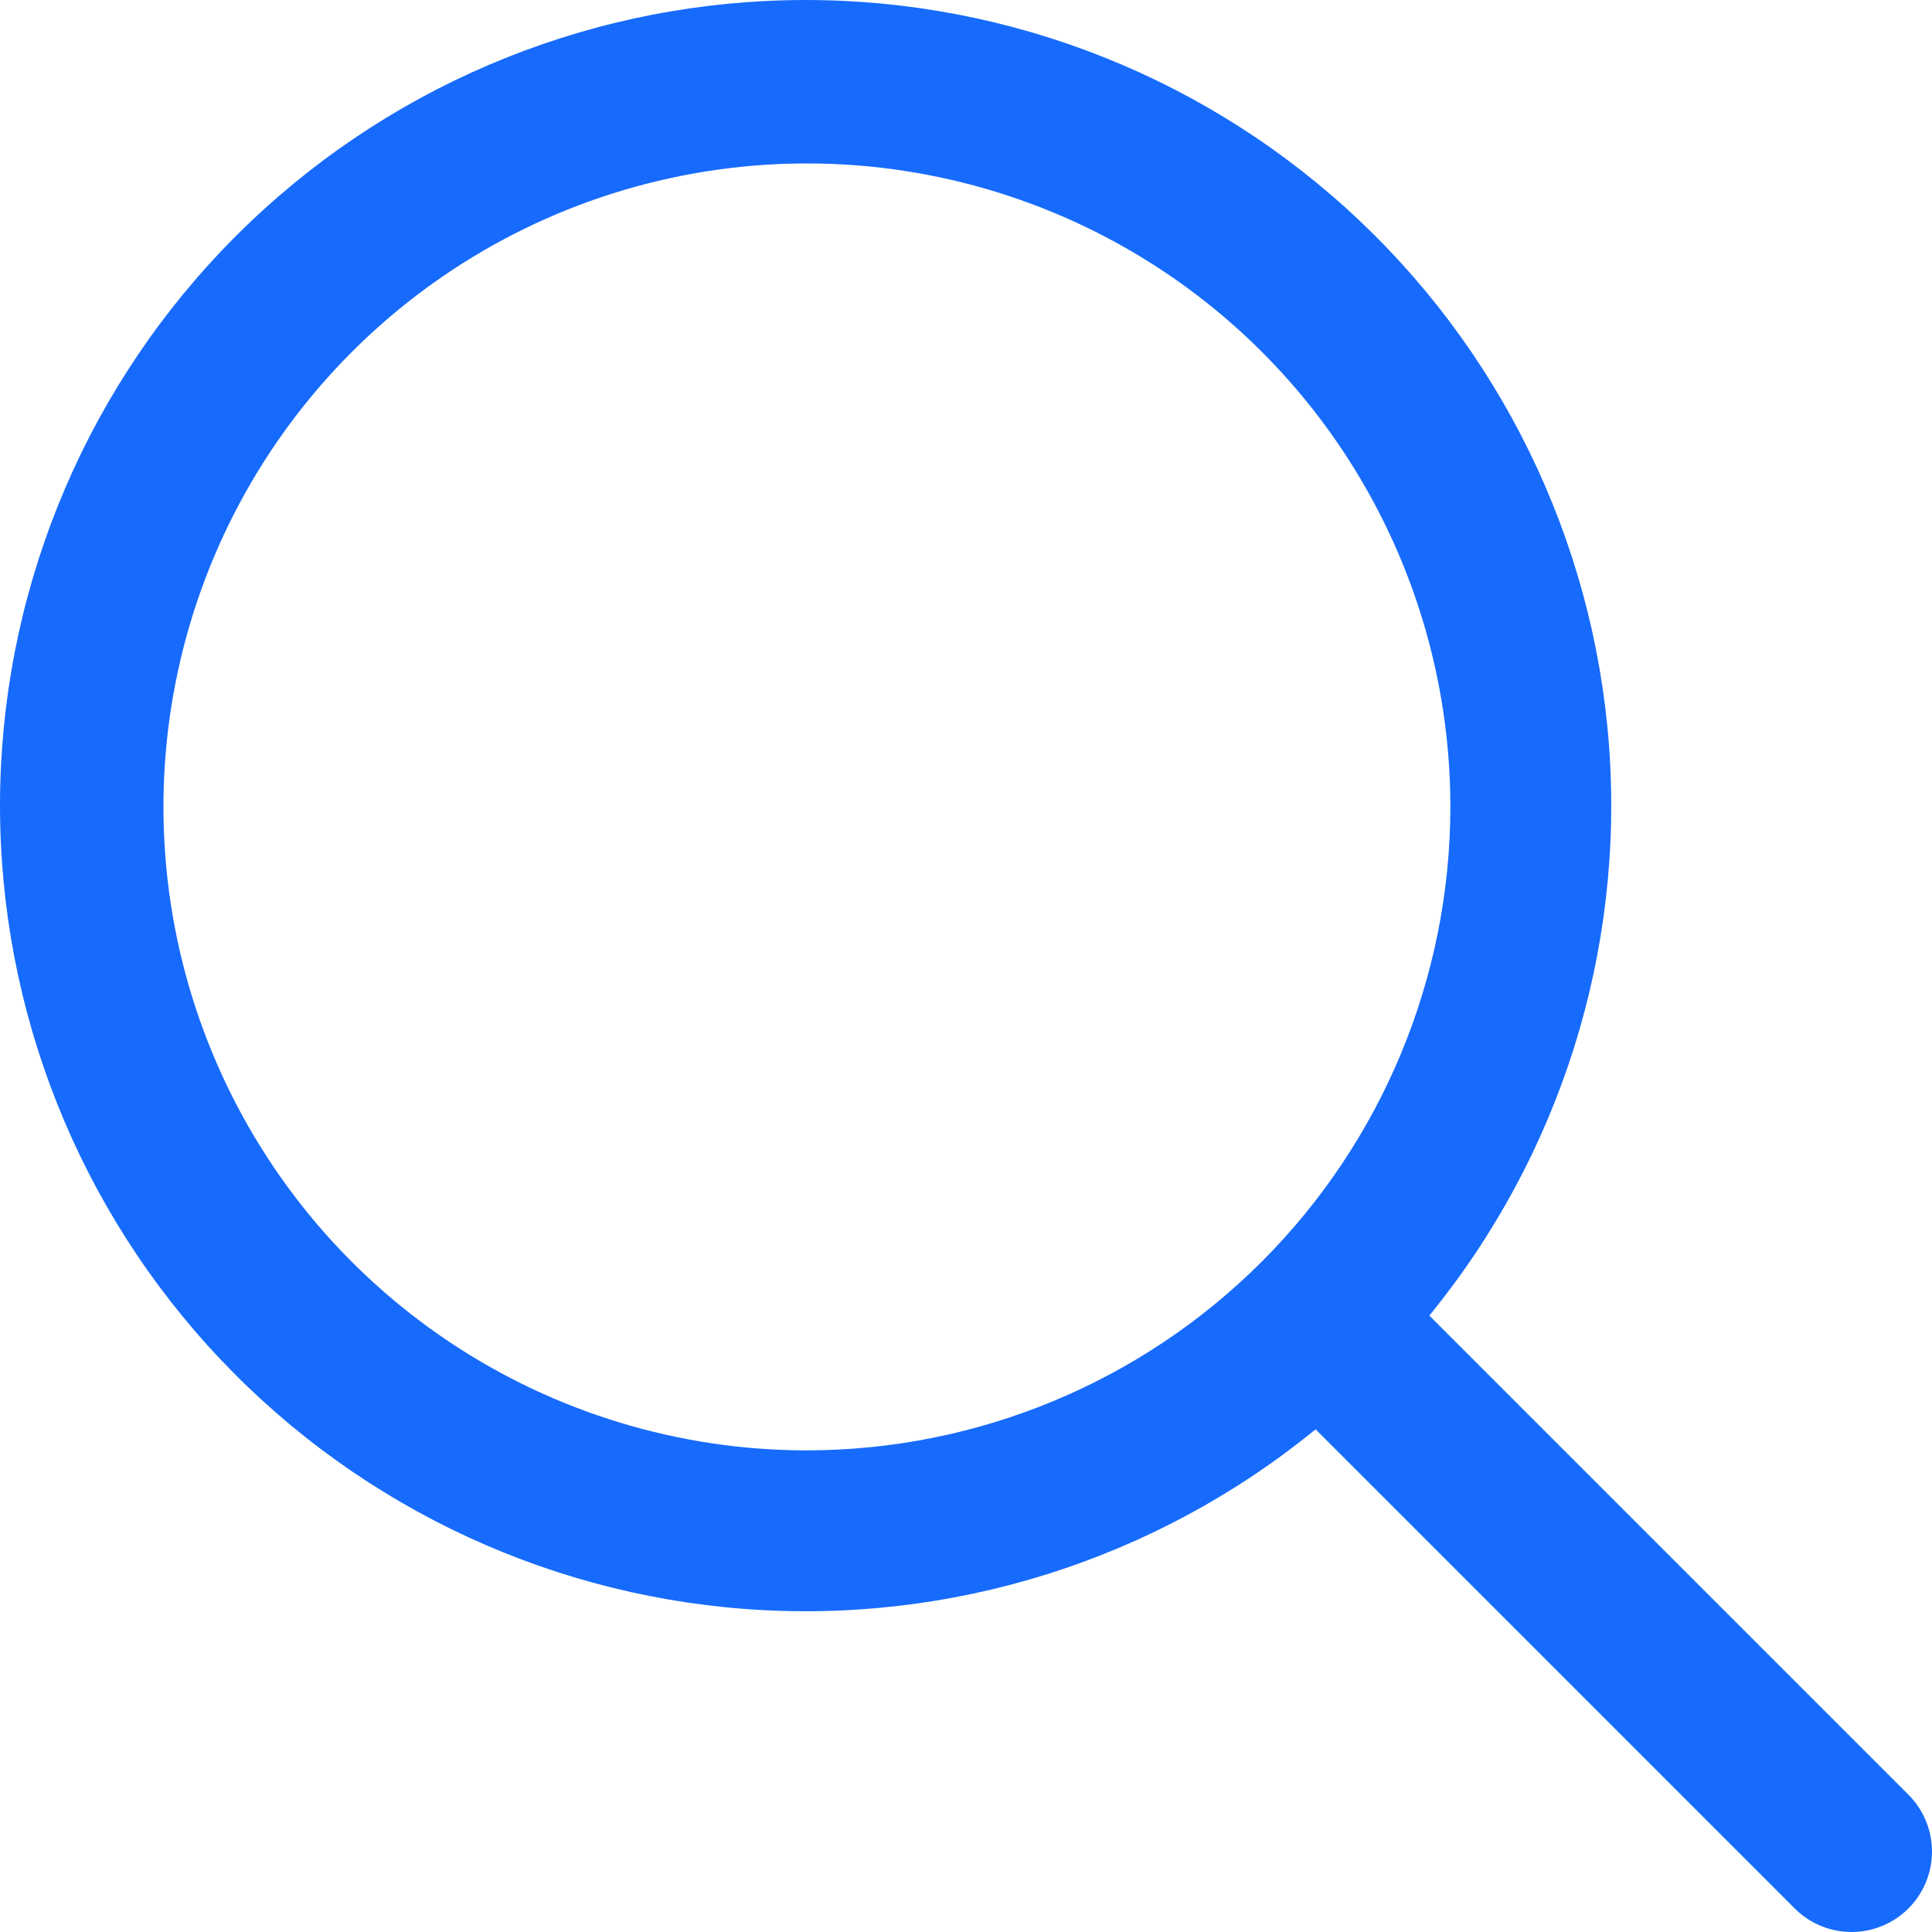
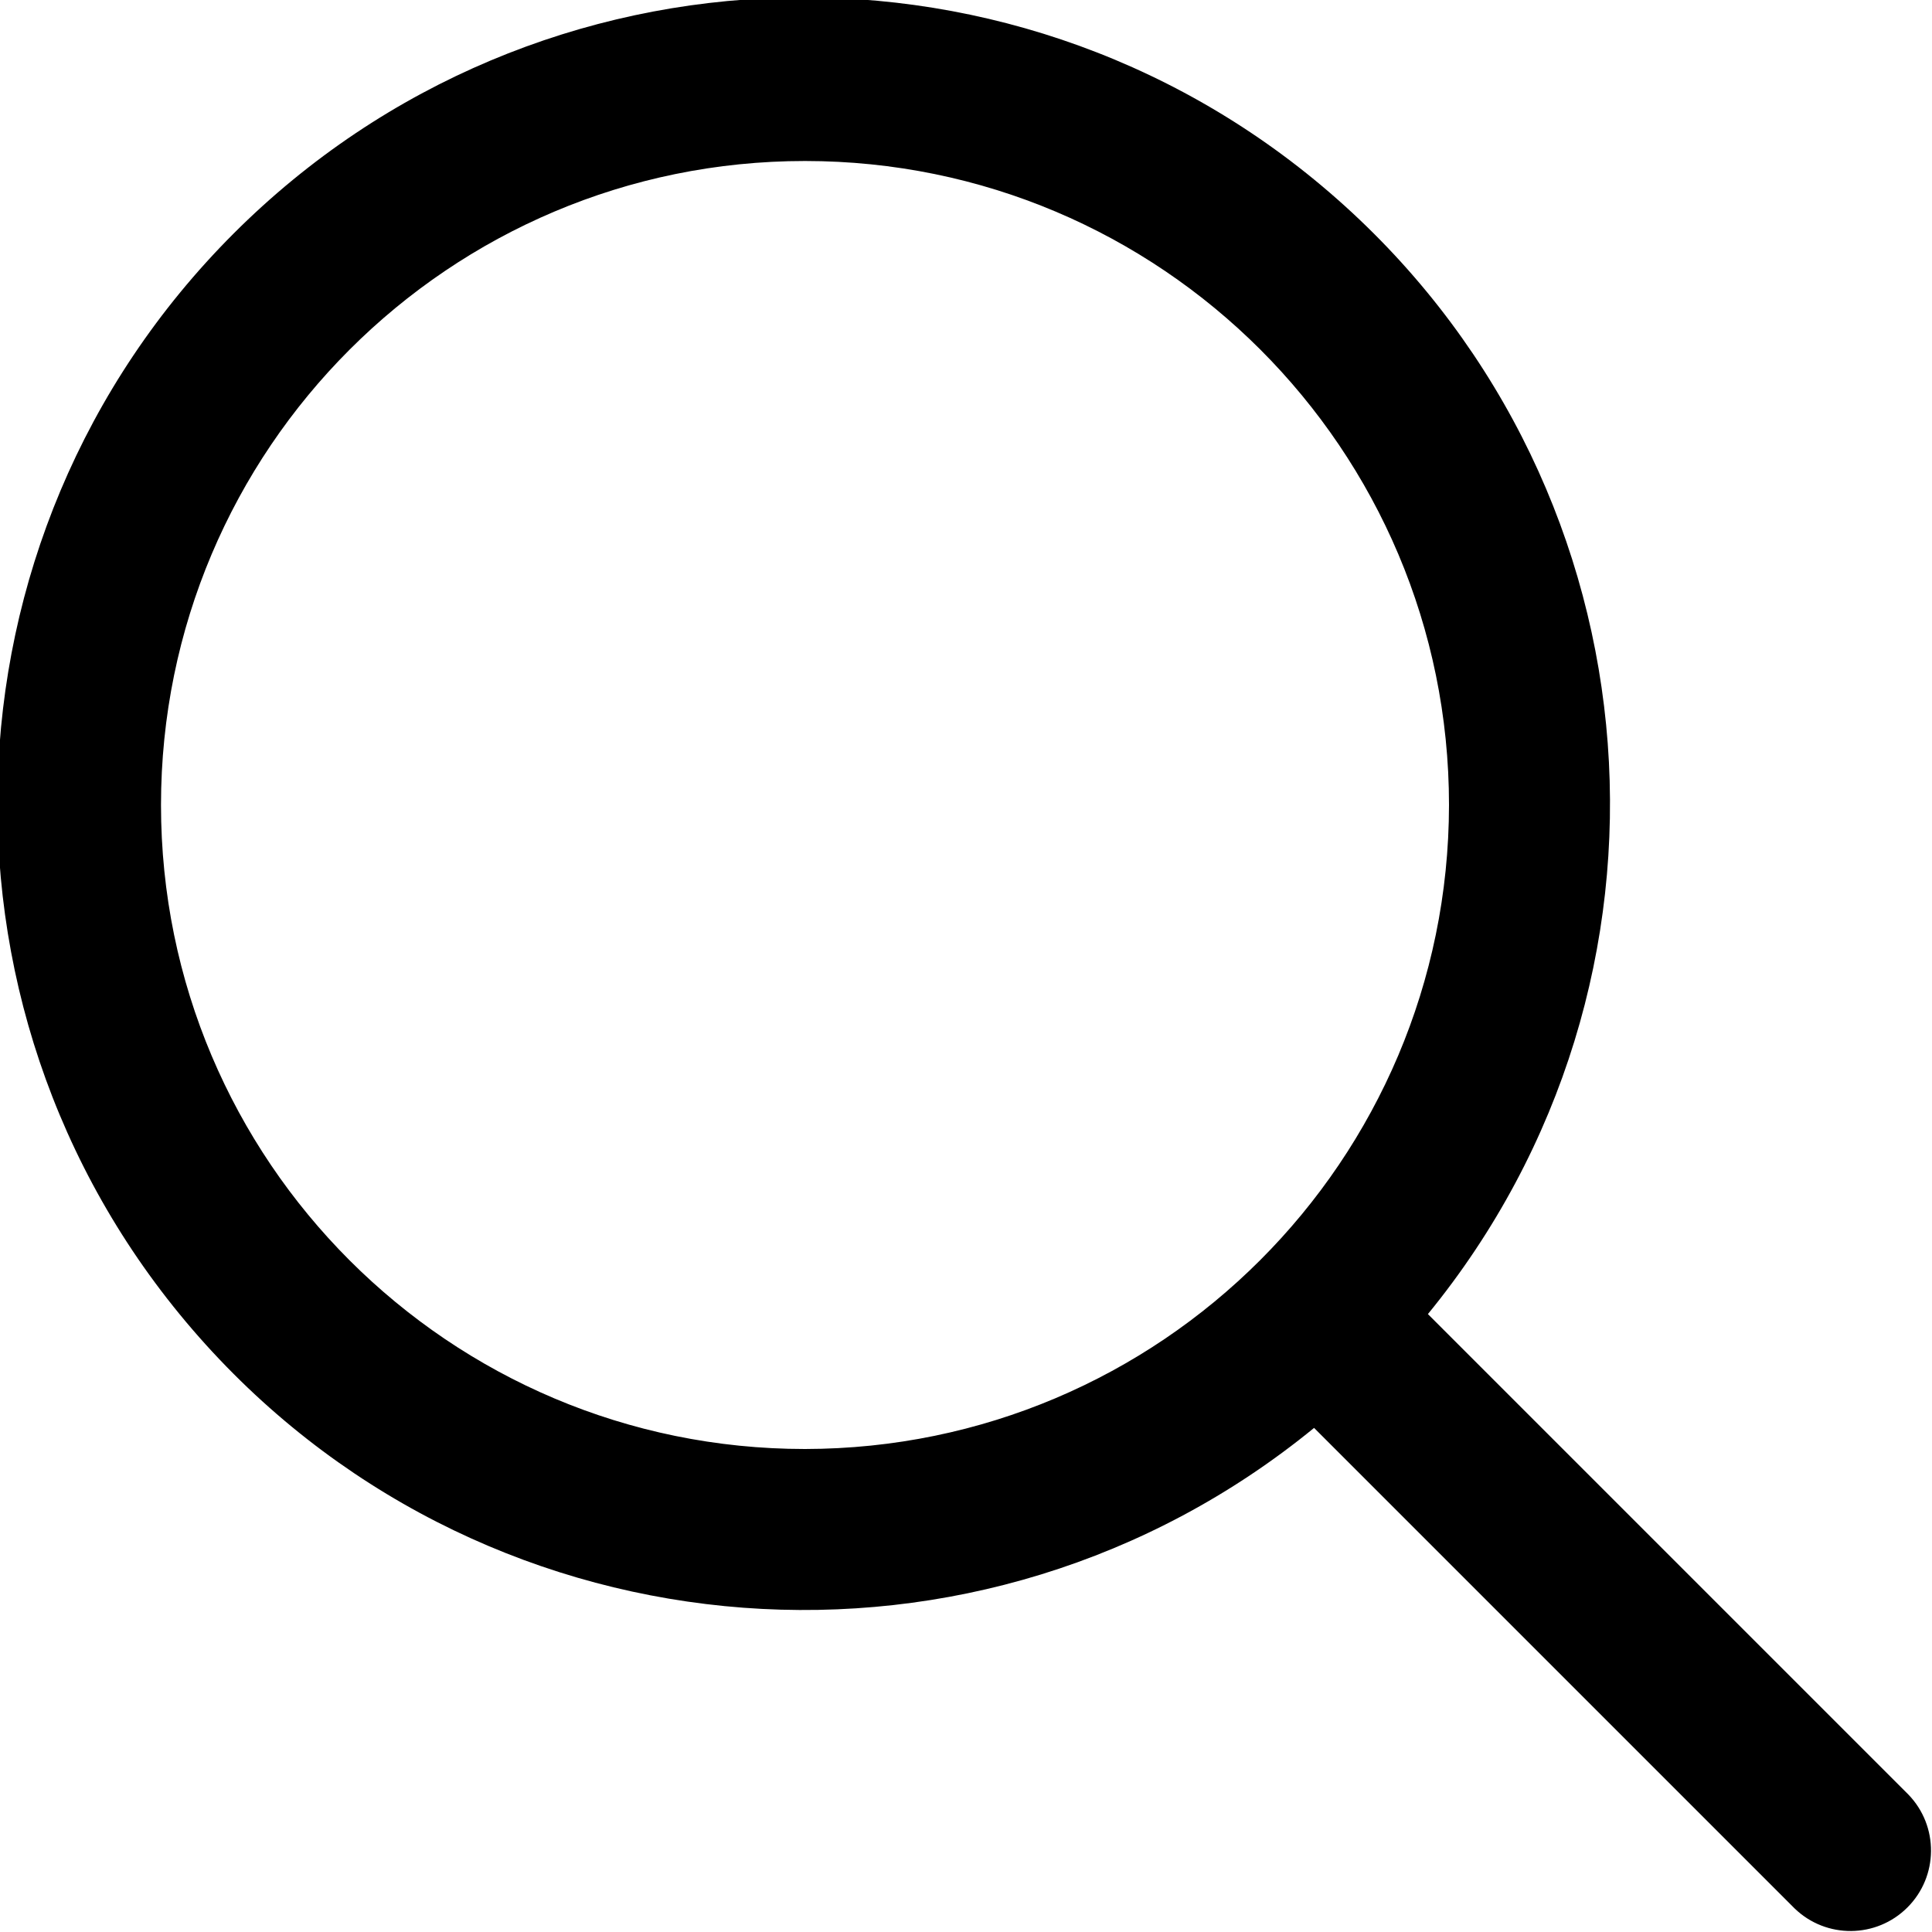
- <svg xmlns="http://www.w3.org/2000/svg" width="90" height="90" viewBox="0 0 90 90" fill="none">
-   <path d="M88.948 83.65L66.583 61.285C72.678 53.831 75.674 44.319 74.953 34.717C74.231 25.116 69.847 16.159 62.707 9.699C55.567 3.239 46.217 -0.229 36.591 0.012C26.965 0.252 17.8 4.184 10.992 10.992C4.184 17.8 0.252 26.965 0.012 36.591C-0.229 46.217 3.239 55.567 9.699 62.707C16.159 69.847 25.116 74.231 34.717 74.953C44.319 75.674 53.831 72.678 61.285 66.583L83.65 88.948C84.357 89.631 85.303 90.008 86.286 90C87.268 89.991 88.208 89.597 88.903 88.903C89.597 88.208 89.991 87.268 90 86.286C90.008 85.303 89.631 84.357 88.948 83.65ZM37.589 67.564C31.661 67.564 25.865 65.806 20.936 62.513C16.006 59.219 12.164 54.538 9.896 49.06C7.627 43.583 7.033 37.556 8.19 31.741C9.346 25.927 12.201 20.585 16.393 16.393C20.585 12.201 25.927 9.346 31.741 8.19C37.556 7.033 43.583 7.627 49.06 9.896C54.538 12.164 59.219 16.006 62.513 20.936C65.806 25.865 67.564 31.661 67.564 37.589C67.556 45.536 64.395 53.156 58.775 58.775C53.156 64.395 45.536 67.556 37.589 67.564Z" fill="#176BFC" />
+ <svg xmlns="http://www.w3.org/2000/svg" id="Outline" viewBox="0 0 24 24" width="2048" height="2048">
+   <path d="M23.707,22.293l-5.969-5.969a10.016,10.016,0,1,0-1.414,1.414l5.969,5.969a1,1,0,0,0,1.414-1.414ZM10,18a8,8,0,1,1,8-8A8.009,8.009,0,0,1,10,18Z" />
</svg>
